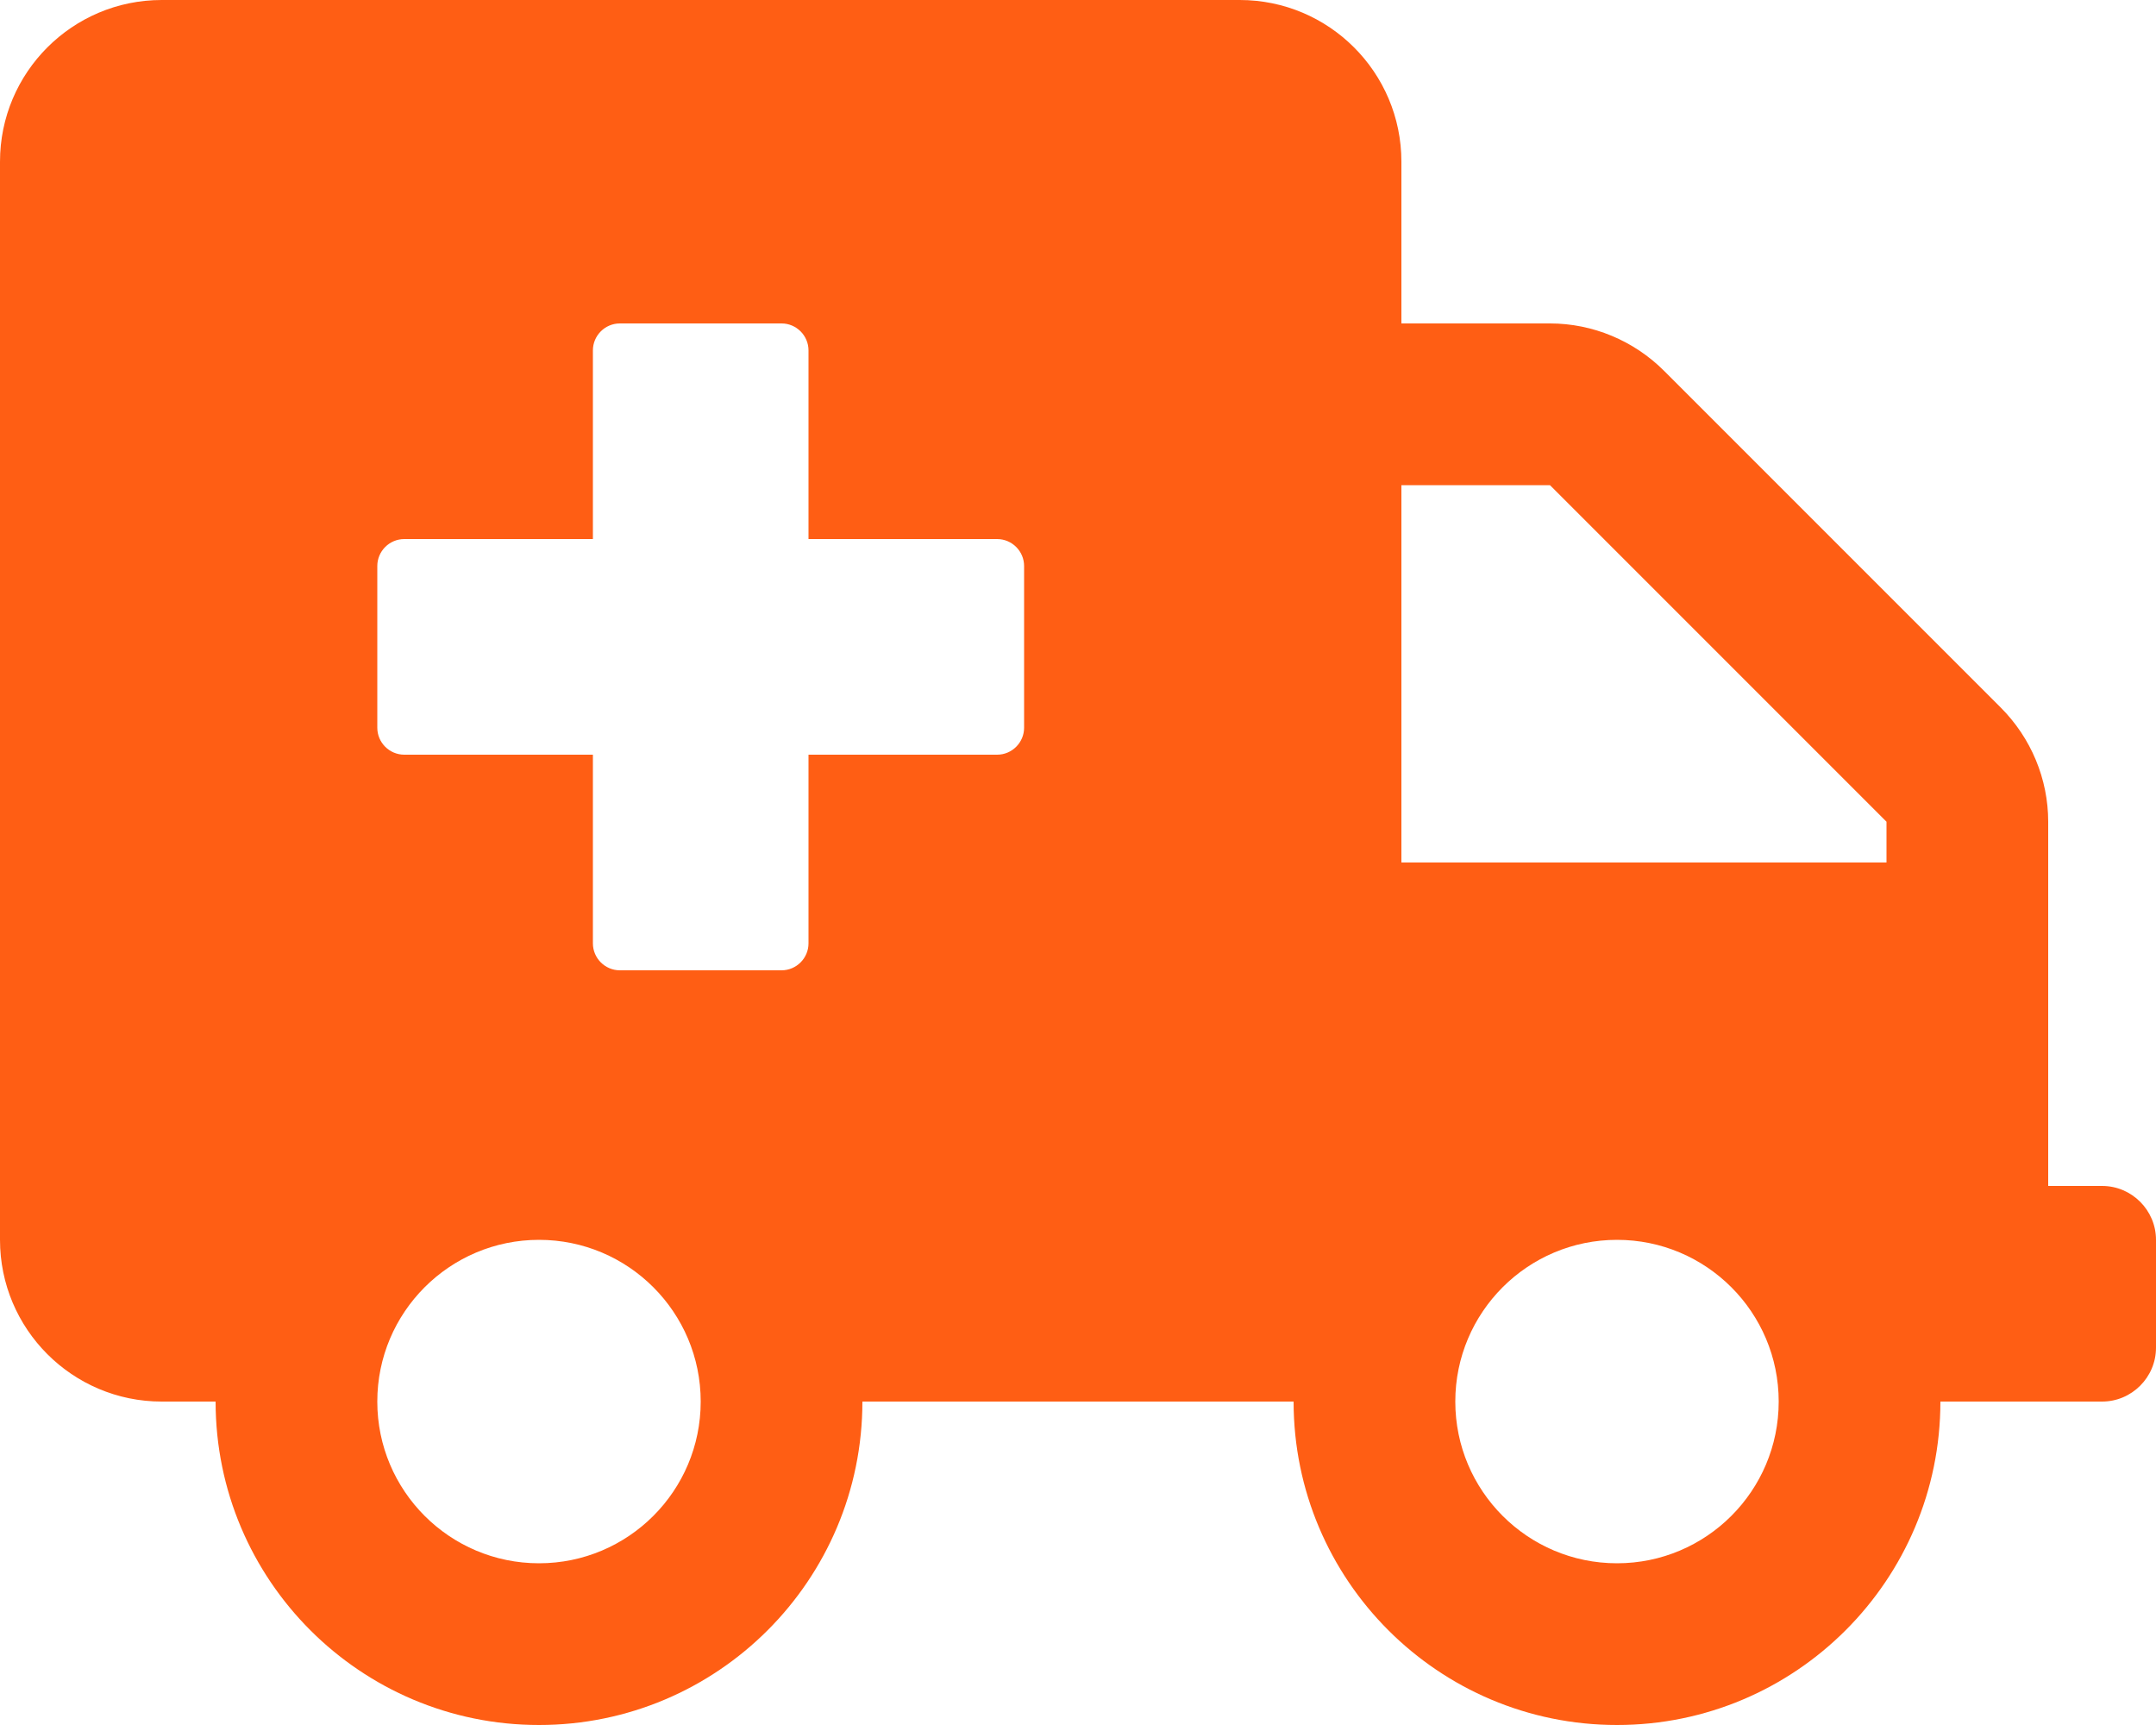
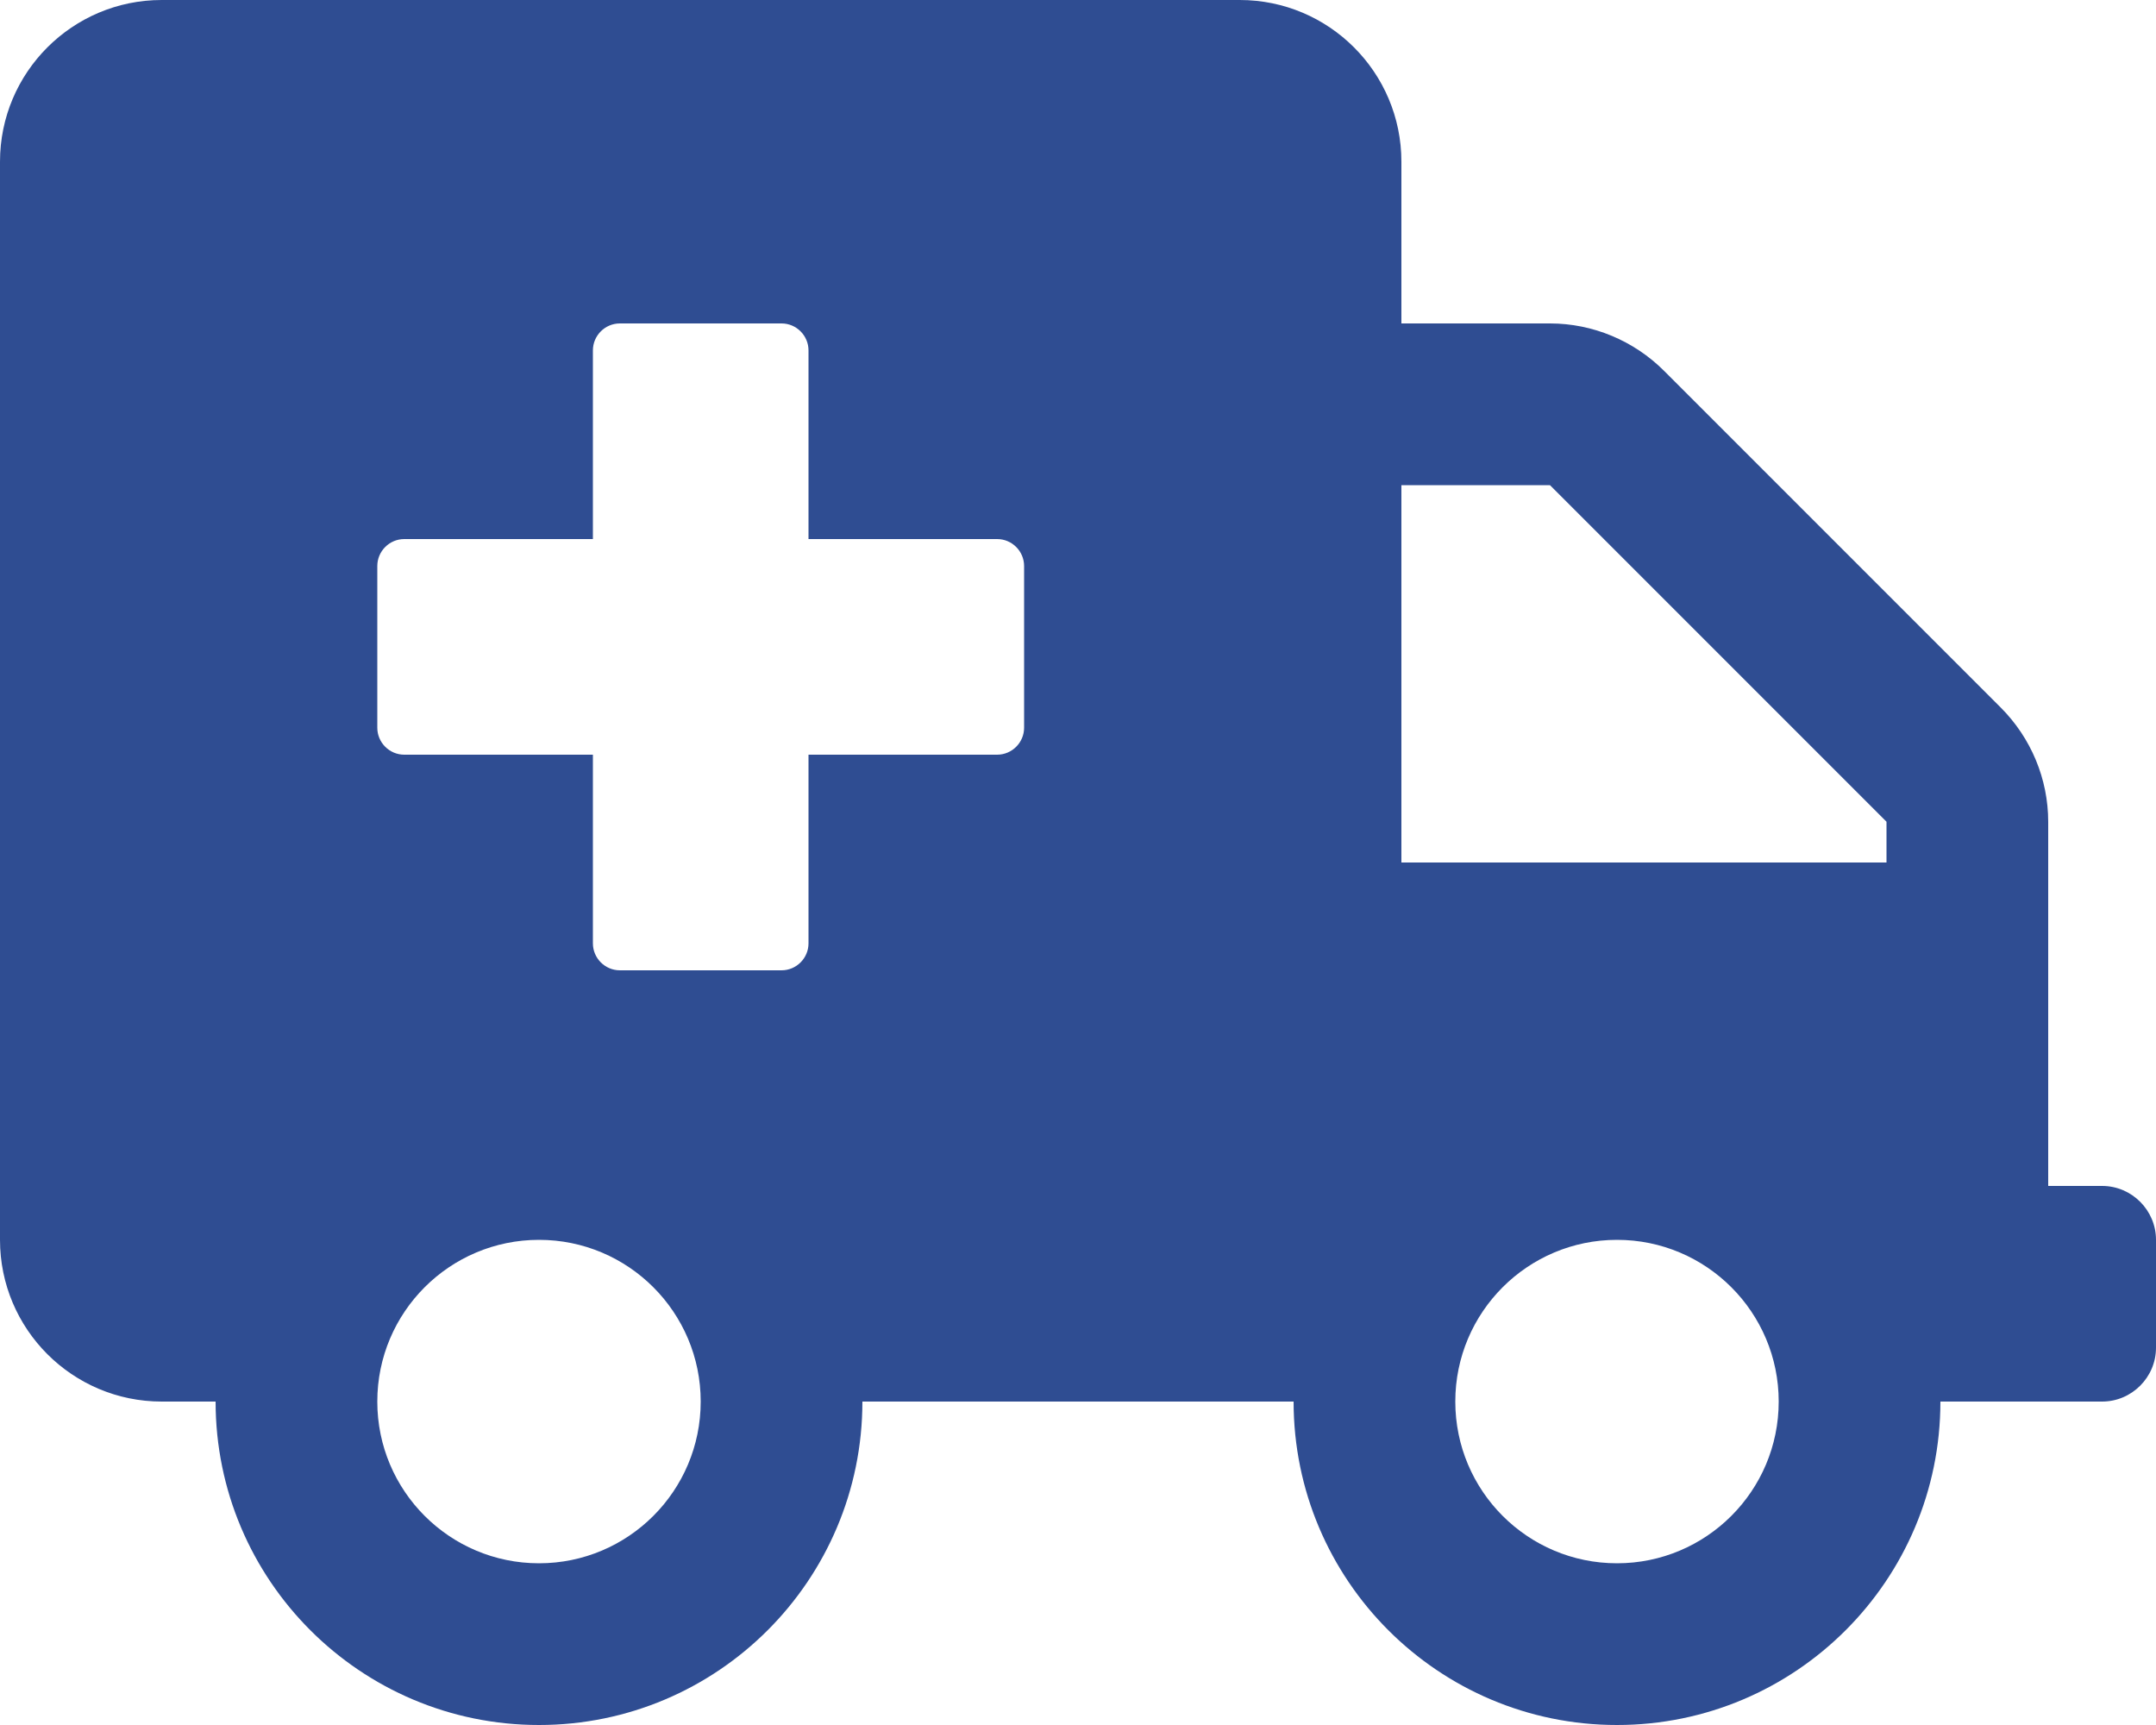
<svg xmlns="http://www.w3.org/2000/svg" aria-hidden="true" focusable="false" data-prefix="fas" data-icon="ambulance" role="img" width="640" height="512">
  <rect id="backgroundrect" width="100%" height="100%" x="0" y="0" fill="none" stroke="none" />
  <g class="currentLayer" style="">
-     <path fill="#ff5e14" d="M624 352h-16V243.9c0-12.7-5.1-24.9-14.1-33.9L494 110.1c-9-9-21.2-14.1-33.9-14.1H416V48c0-26.5-21.5-48-48-48H48C21.5 0 0 21.5 0 48v320c0 26.5 21.5 48 48 48h16c0 53 43 96 96 96s96-43 96-96h128c0 53 43 96 96 96s96-43 96-96h48c8.8 0 16-7.2 16-16v-32c0-8.8-7.2-16-16-16zM160 464c-26.5 0-48-21.5-48-48s21.5-48 48-48 48 21.5 48 48-21.5 48-48 48zm144-248c0 4.4-3.6 8-8 8h-56v56c0 4.4-3.6 8-8 8h-48c-4.4 0-8-3.6-8-8v-56h-56c-4.4 0-8-3.6-8-8v-48c0-4.4 3.6-8 8-8h56v-56c0-4.4 3.6-8 8-8h48c4.4 0 8 3.6 8 8v56h56c4.4 0 8 3.6 8 8v48zm176 248c-26.5 0-48-21.5-48-48s21.5-48 48-48 48 21.5 48 48-21.5 48-48 48zm80-208H416V144h44.1l99.9 99.9V256z" id="svg_1" class="selected" fill-opacity="1" />
+     <path fill="#2f4d92" d="M624 352h-16V243.9c0-12.7-5.1-24.9-14.1-33.9L494 110.1c-9-9-21.2-14.1-33.9-14.1H416V48c0-26.5-21.5-48-48-48H48C21.5 0 0 21.5 0 48v320c0 26.5 21.5 48 48 48h16c0 53 43 96 96 96s96-43 96-96h128c0 53 43 96 96 96s96-43 96-96h48c8.8 0 16-7.2 16-16v-32c0-8.8-7.2-16-16-16zM160 464c-26.5 0-48-21.5-48-48s21.5-48 48-48 48 21.5 48 48-21.5 48-48 48zm144-248c0 4.4-3.6 8-8 8h-56v56c0 4.4-3.6 8-8 8h-48c-4.4 0-8-3.6-8-8v-56h-56c-4.4 0-8-3.6-8-8v-48c0-4.4 3.6-8 8-8h56v-56c0-4.4 3.6-8 8-8h48c4.4 0 8 3.6 8 8v56h56c4.4 0 8 3.6 8 8v48zm176 248c-26.5 0-48-21.5-48-48s21.5-48 48-48 48 21.5 48 48-21.5 48-48 48zm80-208H416V144h44.1l99.9 99.9V256z" id="svg_1" class="selected" fill-opacity="1" />
  </g>
</svg>
